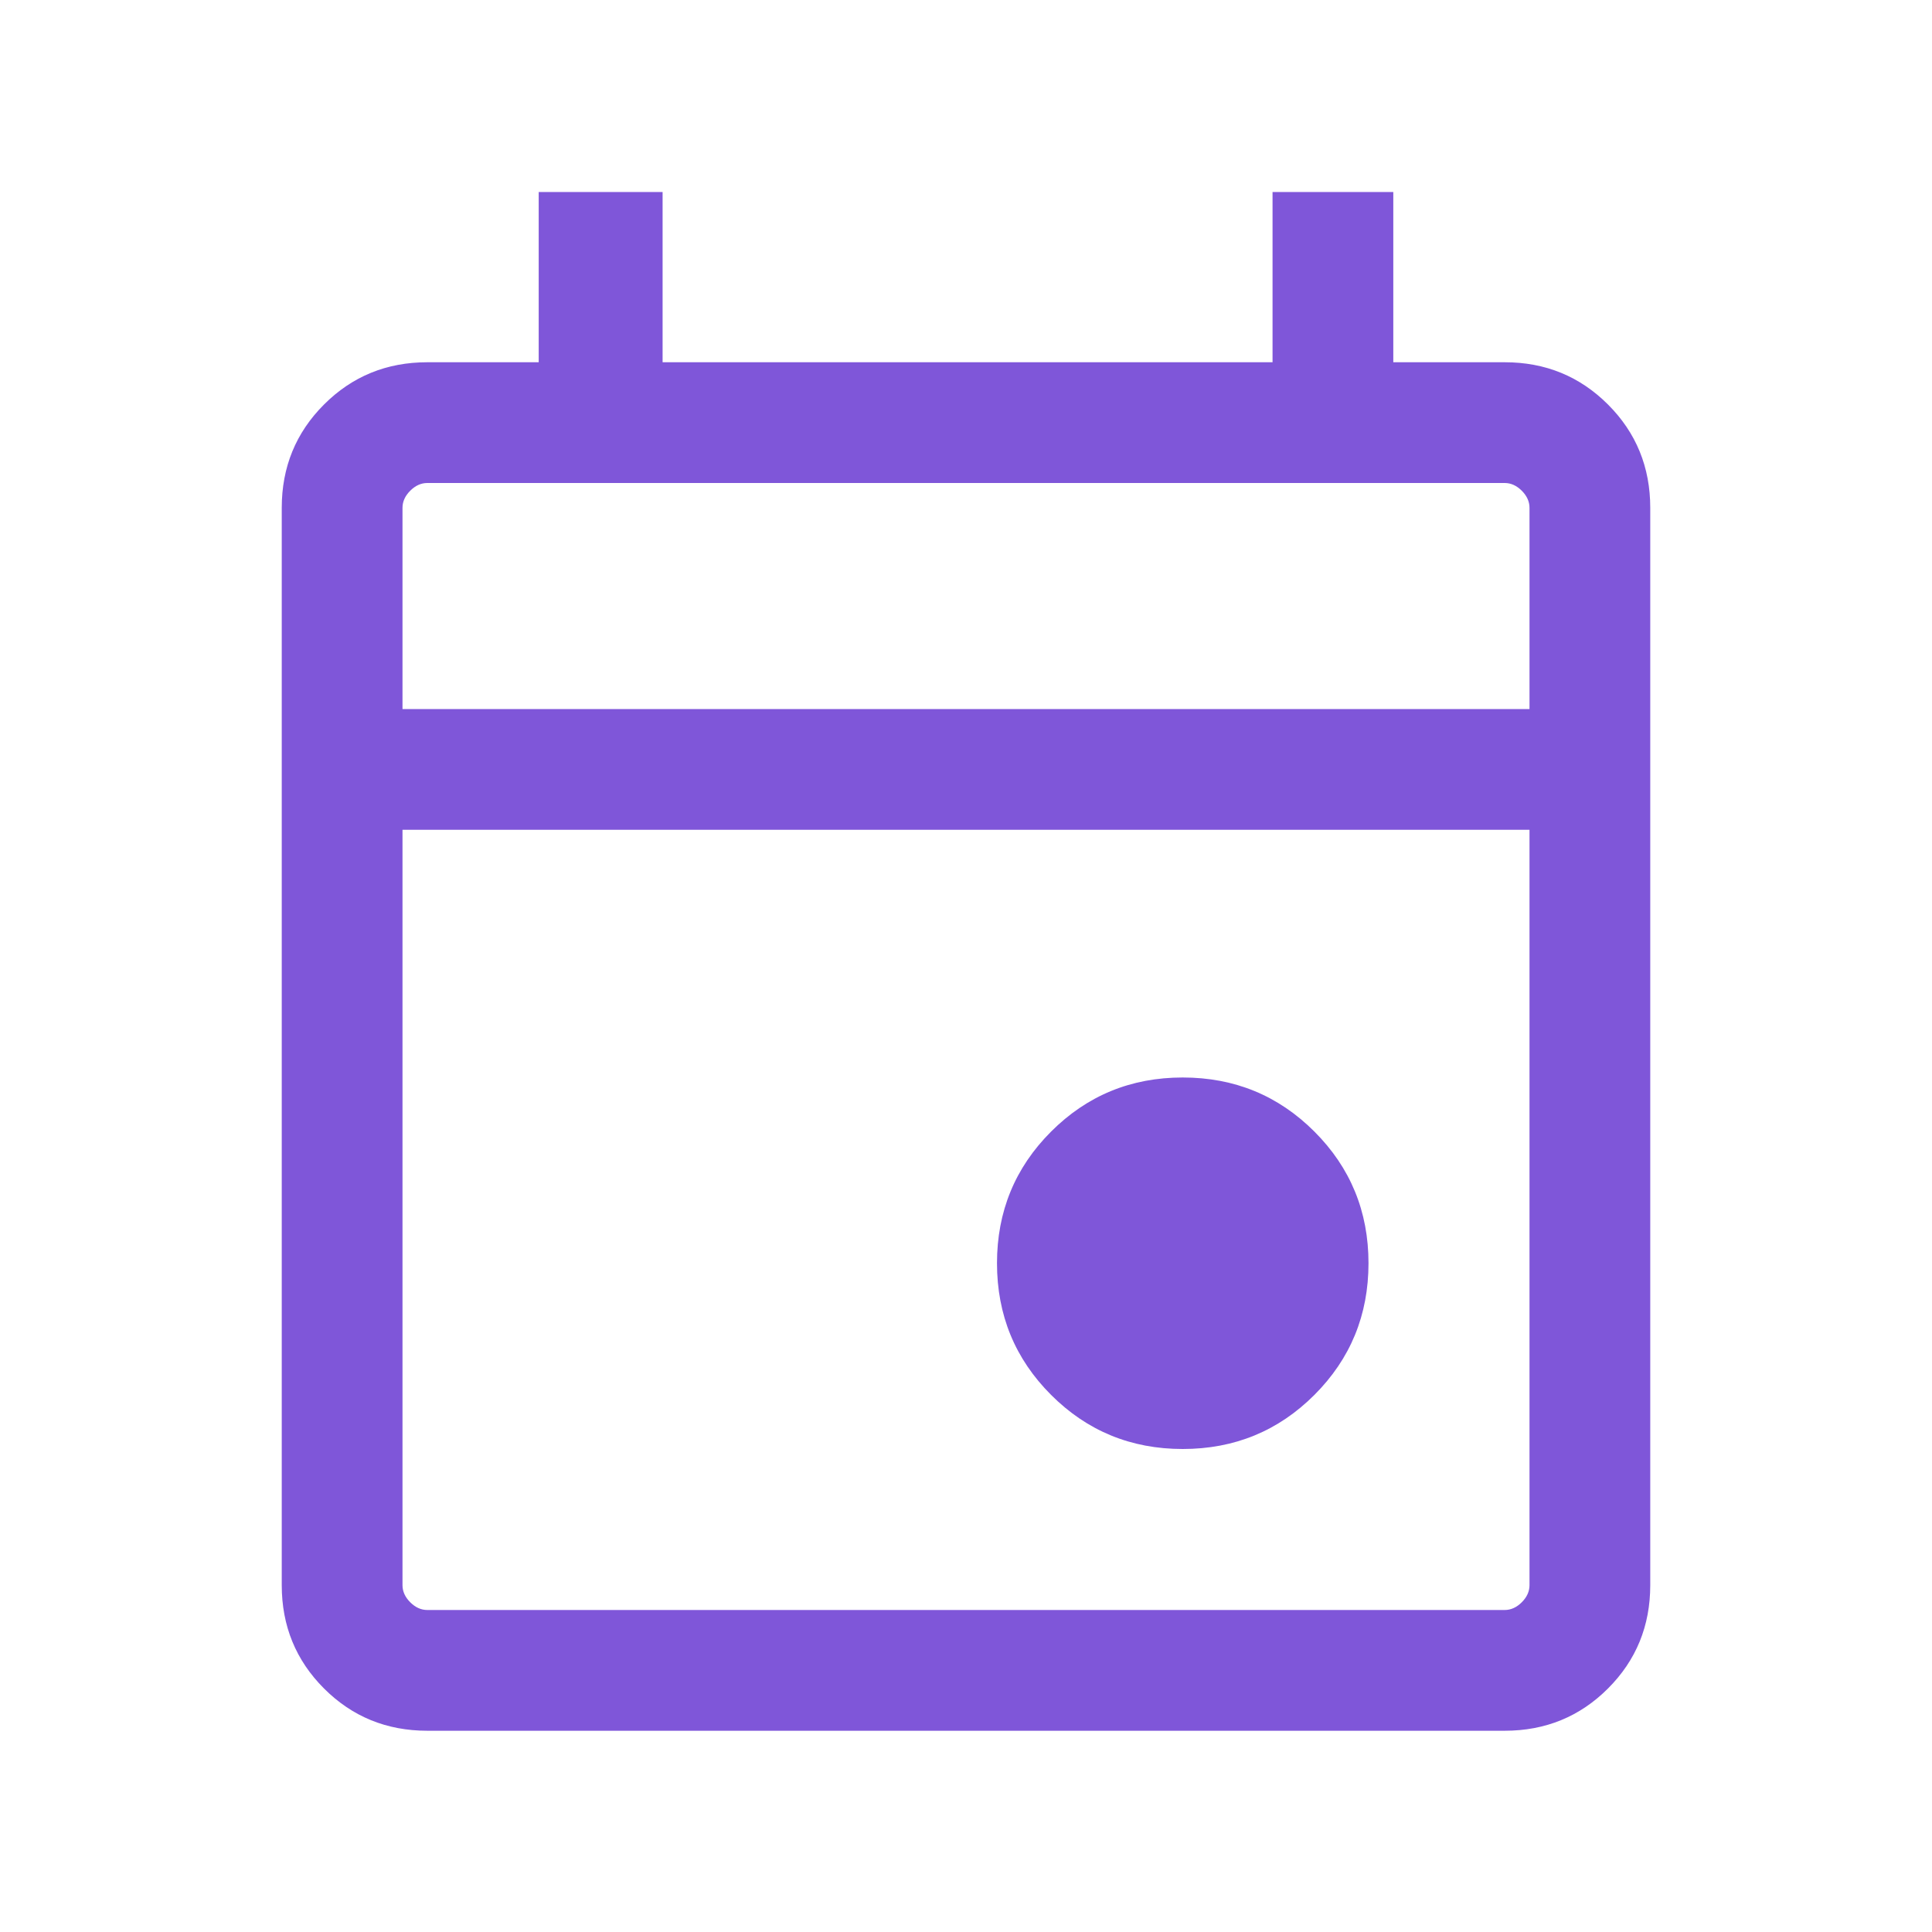
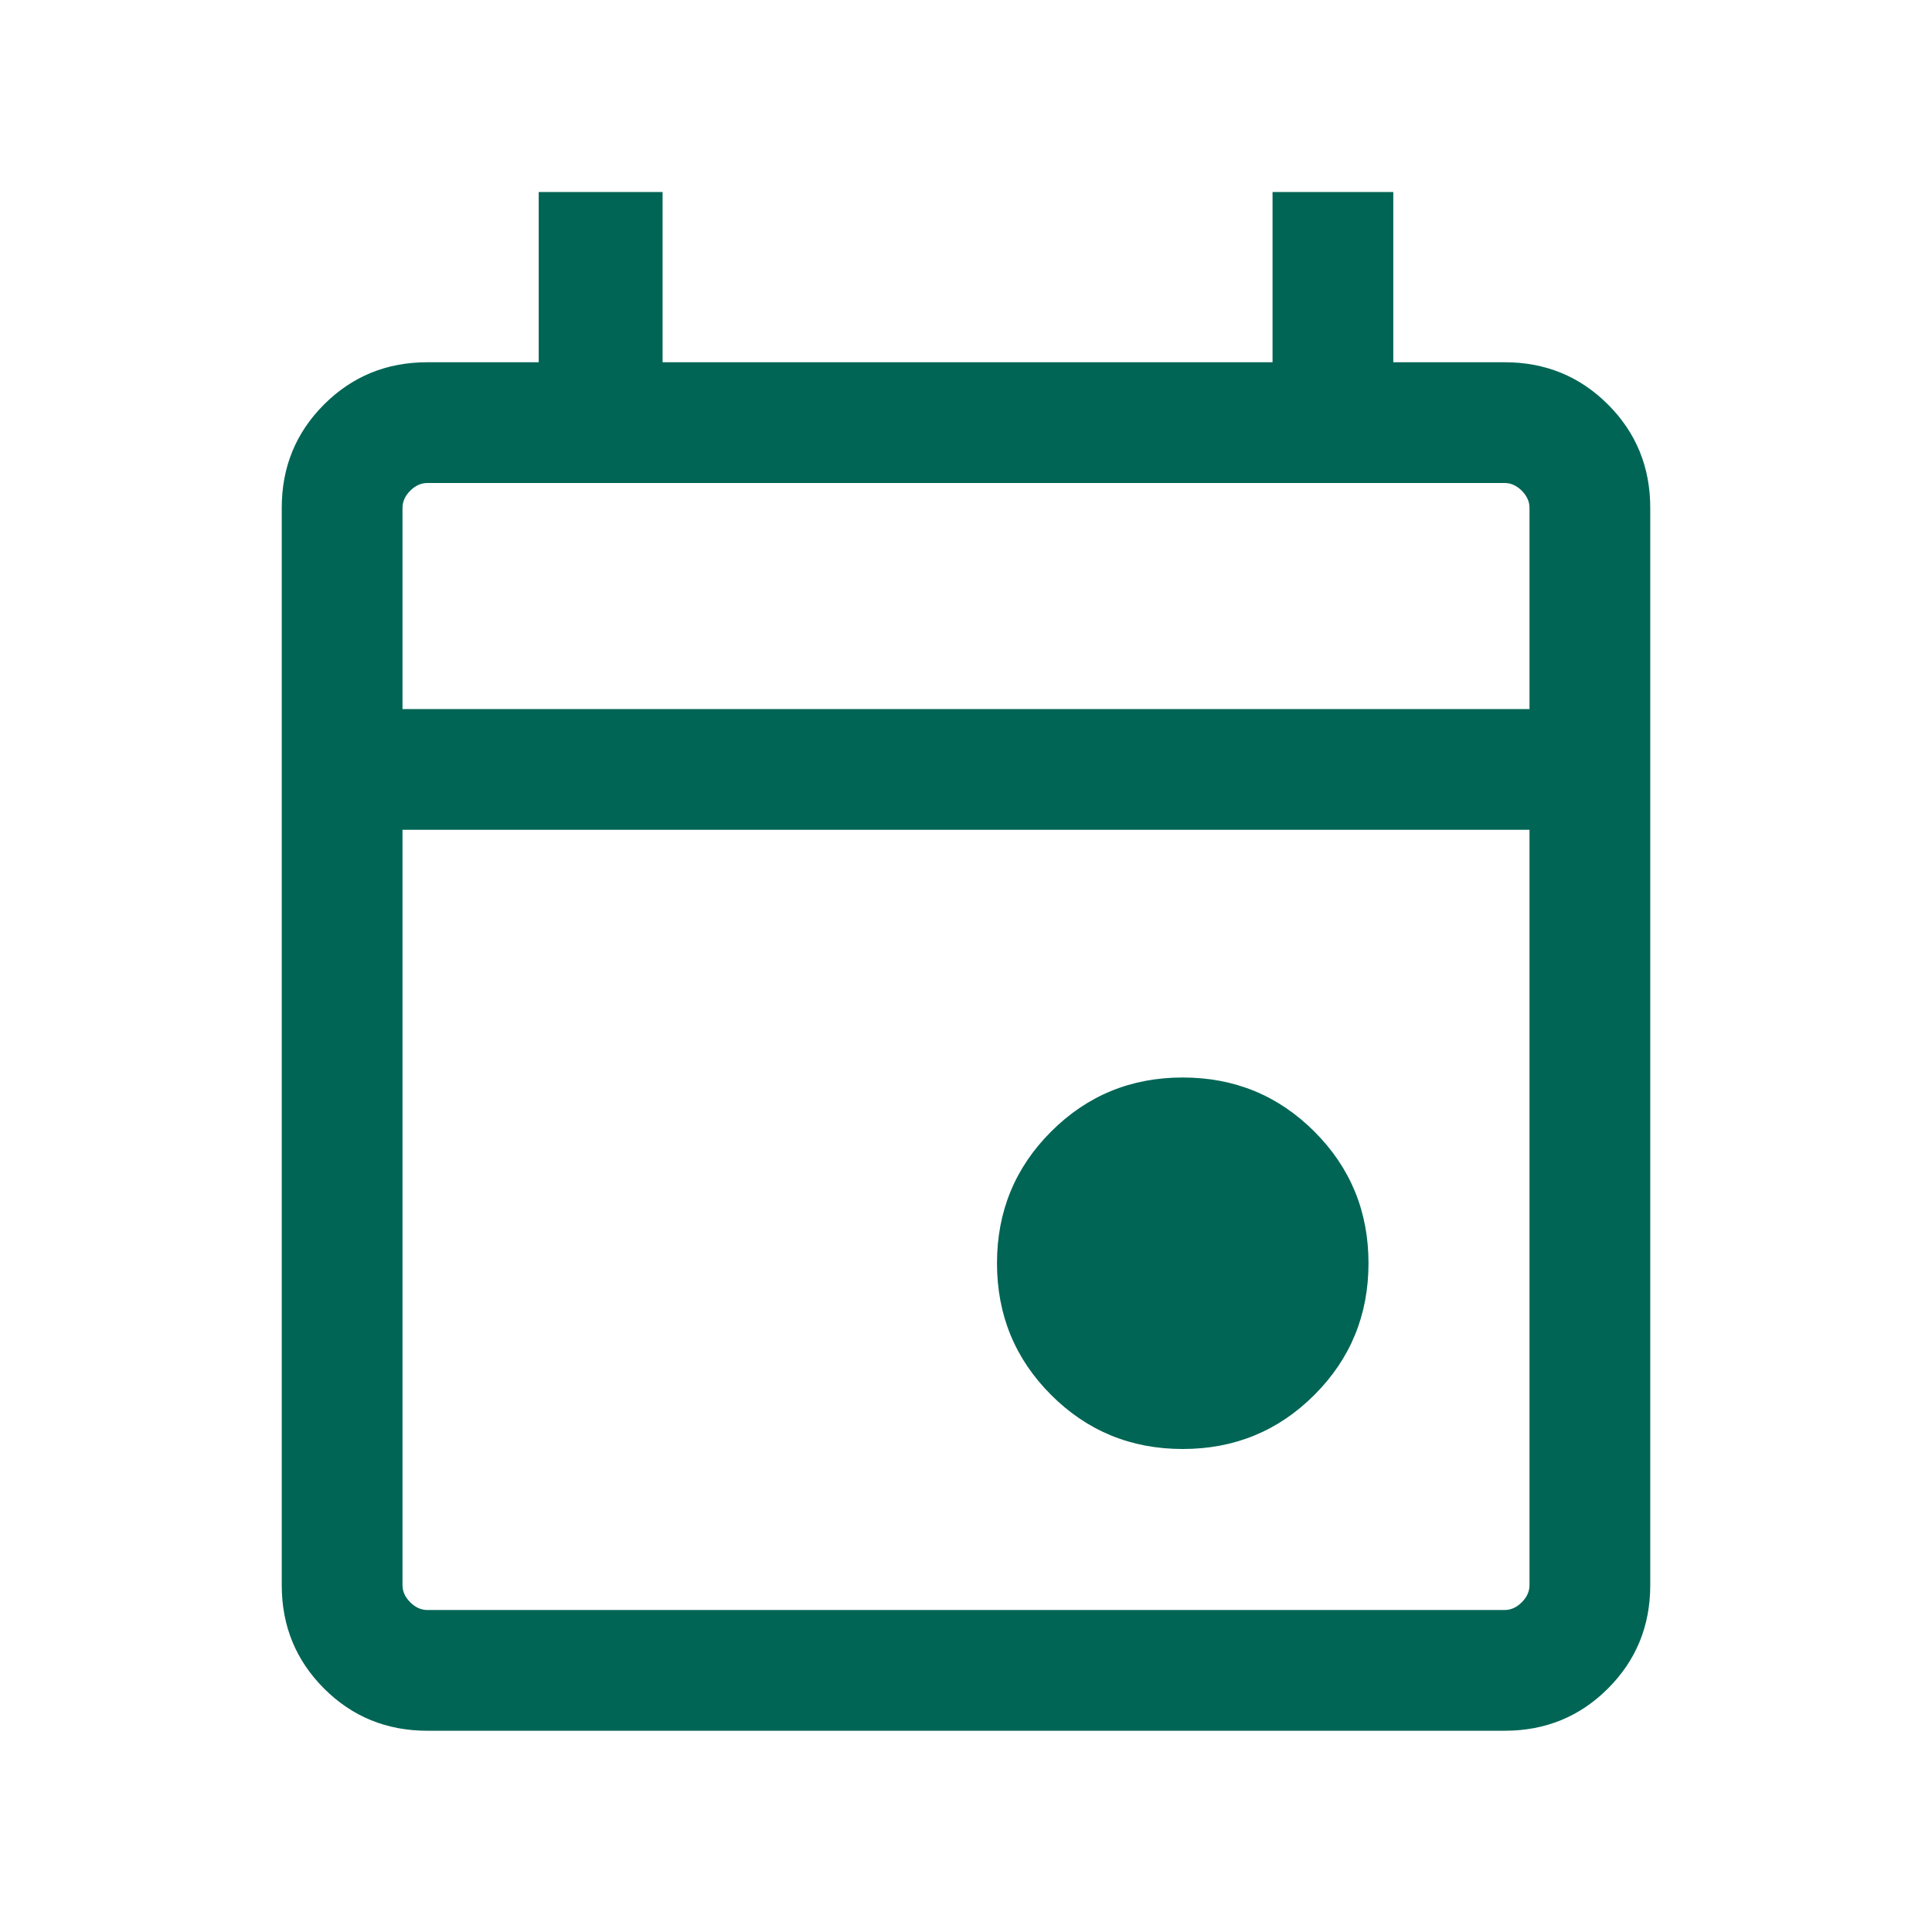
<svg xmlns="http://www.w3.org/2000/svg" width="24" height="24" viewBox="0 0 24 24" fill="none">
-   <path d="M14.692 18C14.05 18 13.505 17.776 13.057 17.328C12.609 16.88 12.385 16.335 12.385 15.692C12.385 15.05 12.609 14.505 13.057 14.057C13.505 13.609 14.05 13.385 14.692 13.385C15.335 13.385 15.88 13.609 16.328 14.057C16.776 14.505 17 15.05 17 15.692C17 16.335 16.776 16.88 16.328 17.328C15.88 17.776 15.335 18 14.692 18ZM5.308 21.5C4.803 21.5 4.375 21.325 4.025 20.975C3.675 20.625 3.5 20.197 3.5 19.692V6.308C3.5 5.803 3.675 5.375 4.025 5.025C4.375 4.675 4.803 4.5 5.308 4.5H6.692V2.385H8.231V4.5H15.808V2.385H17.308V4.5H18.692C19.197 4.5 19.625 4.675 19.975 5.025C20.325 5.375 20.5 5.803 20.5 6.308V19.692C20.5 20.197 20.325 20.625 19.975 20.975C19.625 21.325 19.197 21.5 18.692 21.5H5.308ZM5.308 20H18.692C18.769 20 18.84 19.968 18.904 19.904C18.968 19.84 19 19.769 19 19.692V10.308H5V19.692C5 19.769 5.032 19.84 5.096 19.904C5.16 19.968 5.231 20 5.308 20ZM5 8.808H19V6.308C19 6.231 18.968 6.16 18.904 6.096C18.84 6.032 18.769 6 18.692 6H5.308C5.231 6 5.16 6.032 5.096 6.096C5.032 6.16 5 6.231 5 6.308V8.808Z" fill="#7F56D9" />
+   <path d="M14.692 18C14.05 18 13.505 17.776 13.057 17.328C12.609 16.88 12.385 16.335 12.385 15.692C12.385 15.05 12.609 14.505 13.057 14.057C13.505 13.609 14.05 13.385 14.692 13.385C15.335 13.385 15.88 13.609 16.328 14.057C16.776 14.505 17 15.05 17 15.692C17 16.335 16.776 16.88 16.328 17.328C15.88 17.776 15.335 18 14.692 18ZM5.308 21.5C4.803 21.5 4.375 21.325 4.025 20.975C3.675 20.625 3.5 20.197 3.5 19.692V6.308C3.5 5.803 3.675 5.375 4.025 5.025C4.375 4.675 4.803 4.5 5.308 4.5H6.692V2.385H8.231V4.5H15.808V2.385H17.308V4.5H18.692C19.197 4.5 19.625 4.675 19.975 5.025C20.325 5.375 20.5 5.803 20.5 6.308V19.692C20.5 20.197 20.325 20.625 19.975 20.975C19.625 21.325 19.197 21.5 18.692 21.5H5.308ZM5.308 20H18.692C18.769 20 18.84 19.968 18.904 19.904C18.968 19.84 19 19.769 19 19.692V10.308H5V19.692C5 19.769 5.032 19.84 5.096 19.904C5.16 19.968 5.231 20 5.308 20ZM5 8.808H19V6.308C19 6.231 18.968 6.16 18.904 6.096C18.84 6.032 18.769 6 18.692 6H5.308C5.231 6 5.16 6.032 5.096 6.096C5.032 6.16 5 6.231 5 6.308V8.808Z" fill="#006555" />
</svg>
